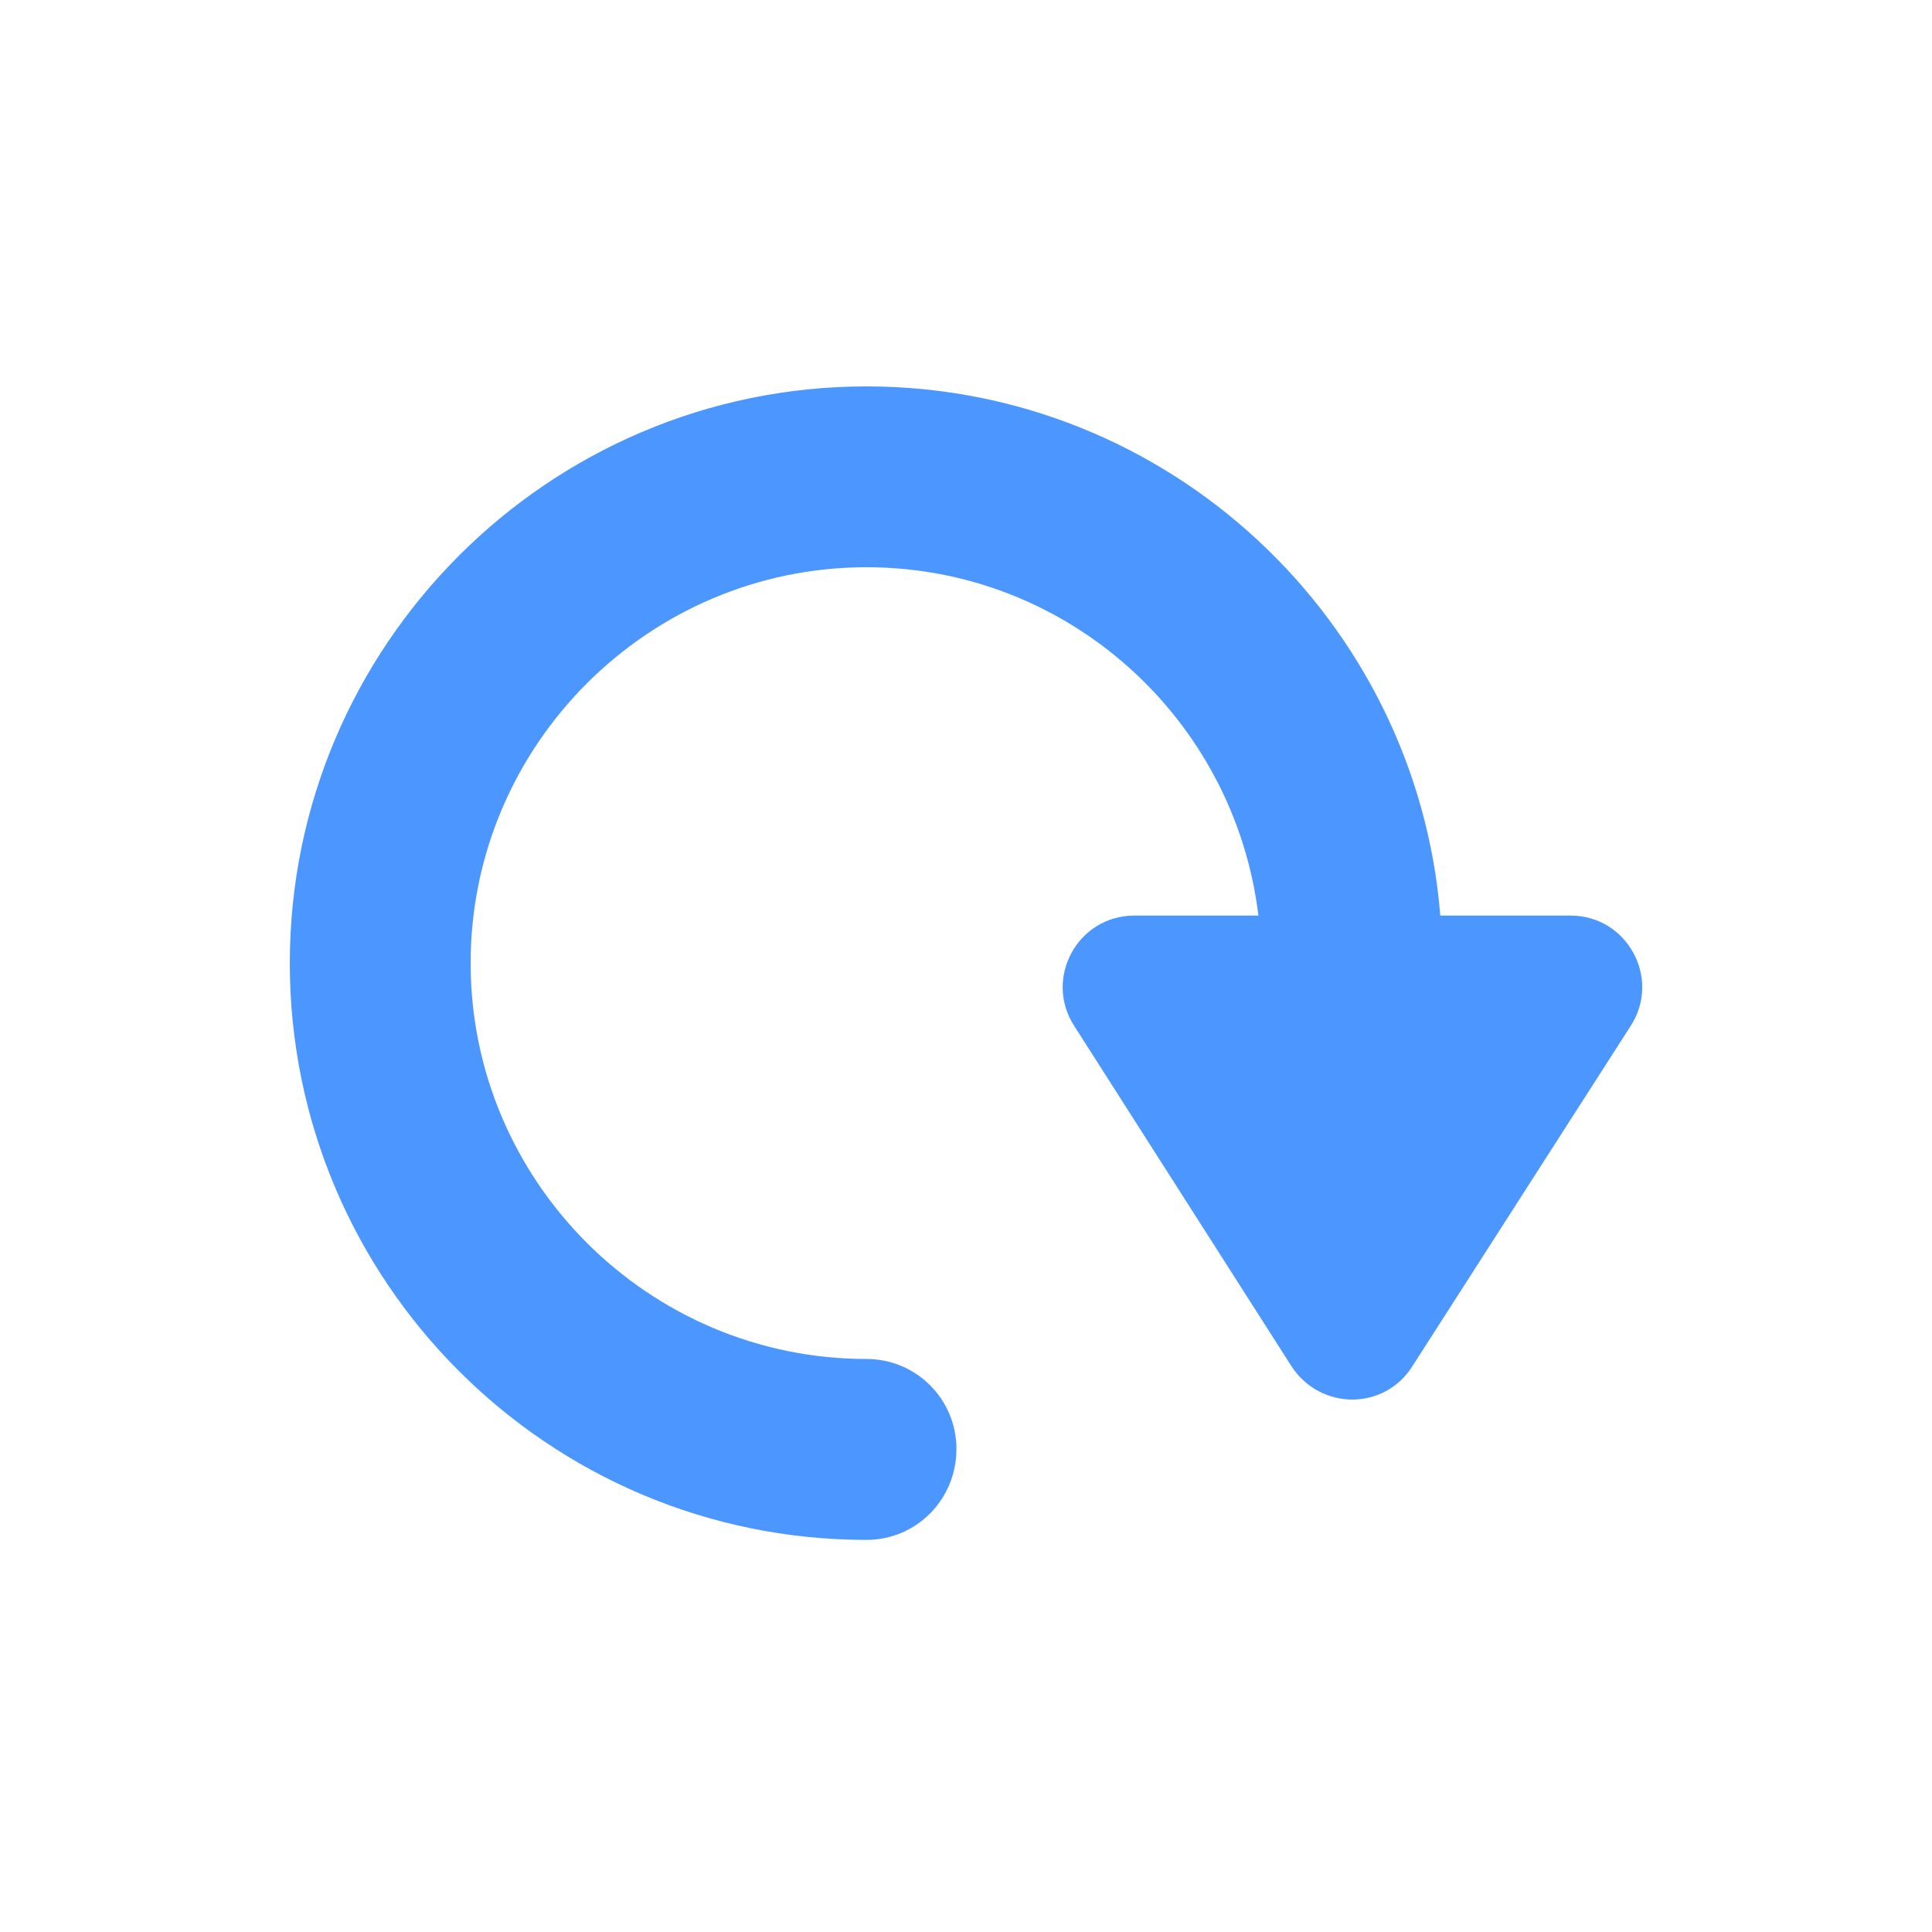
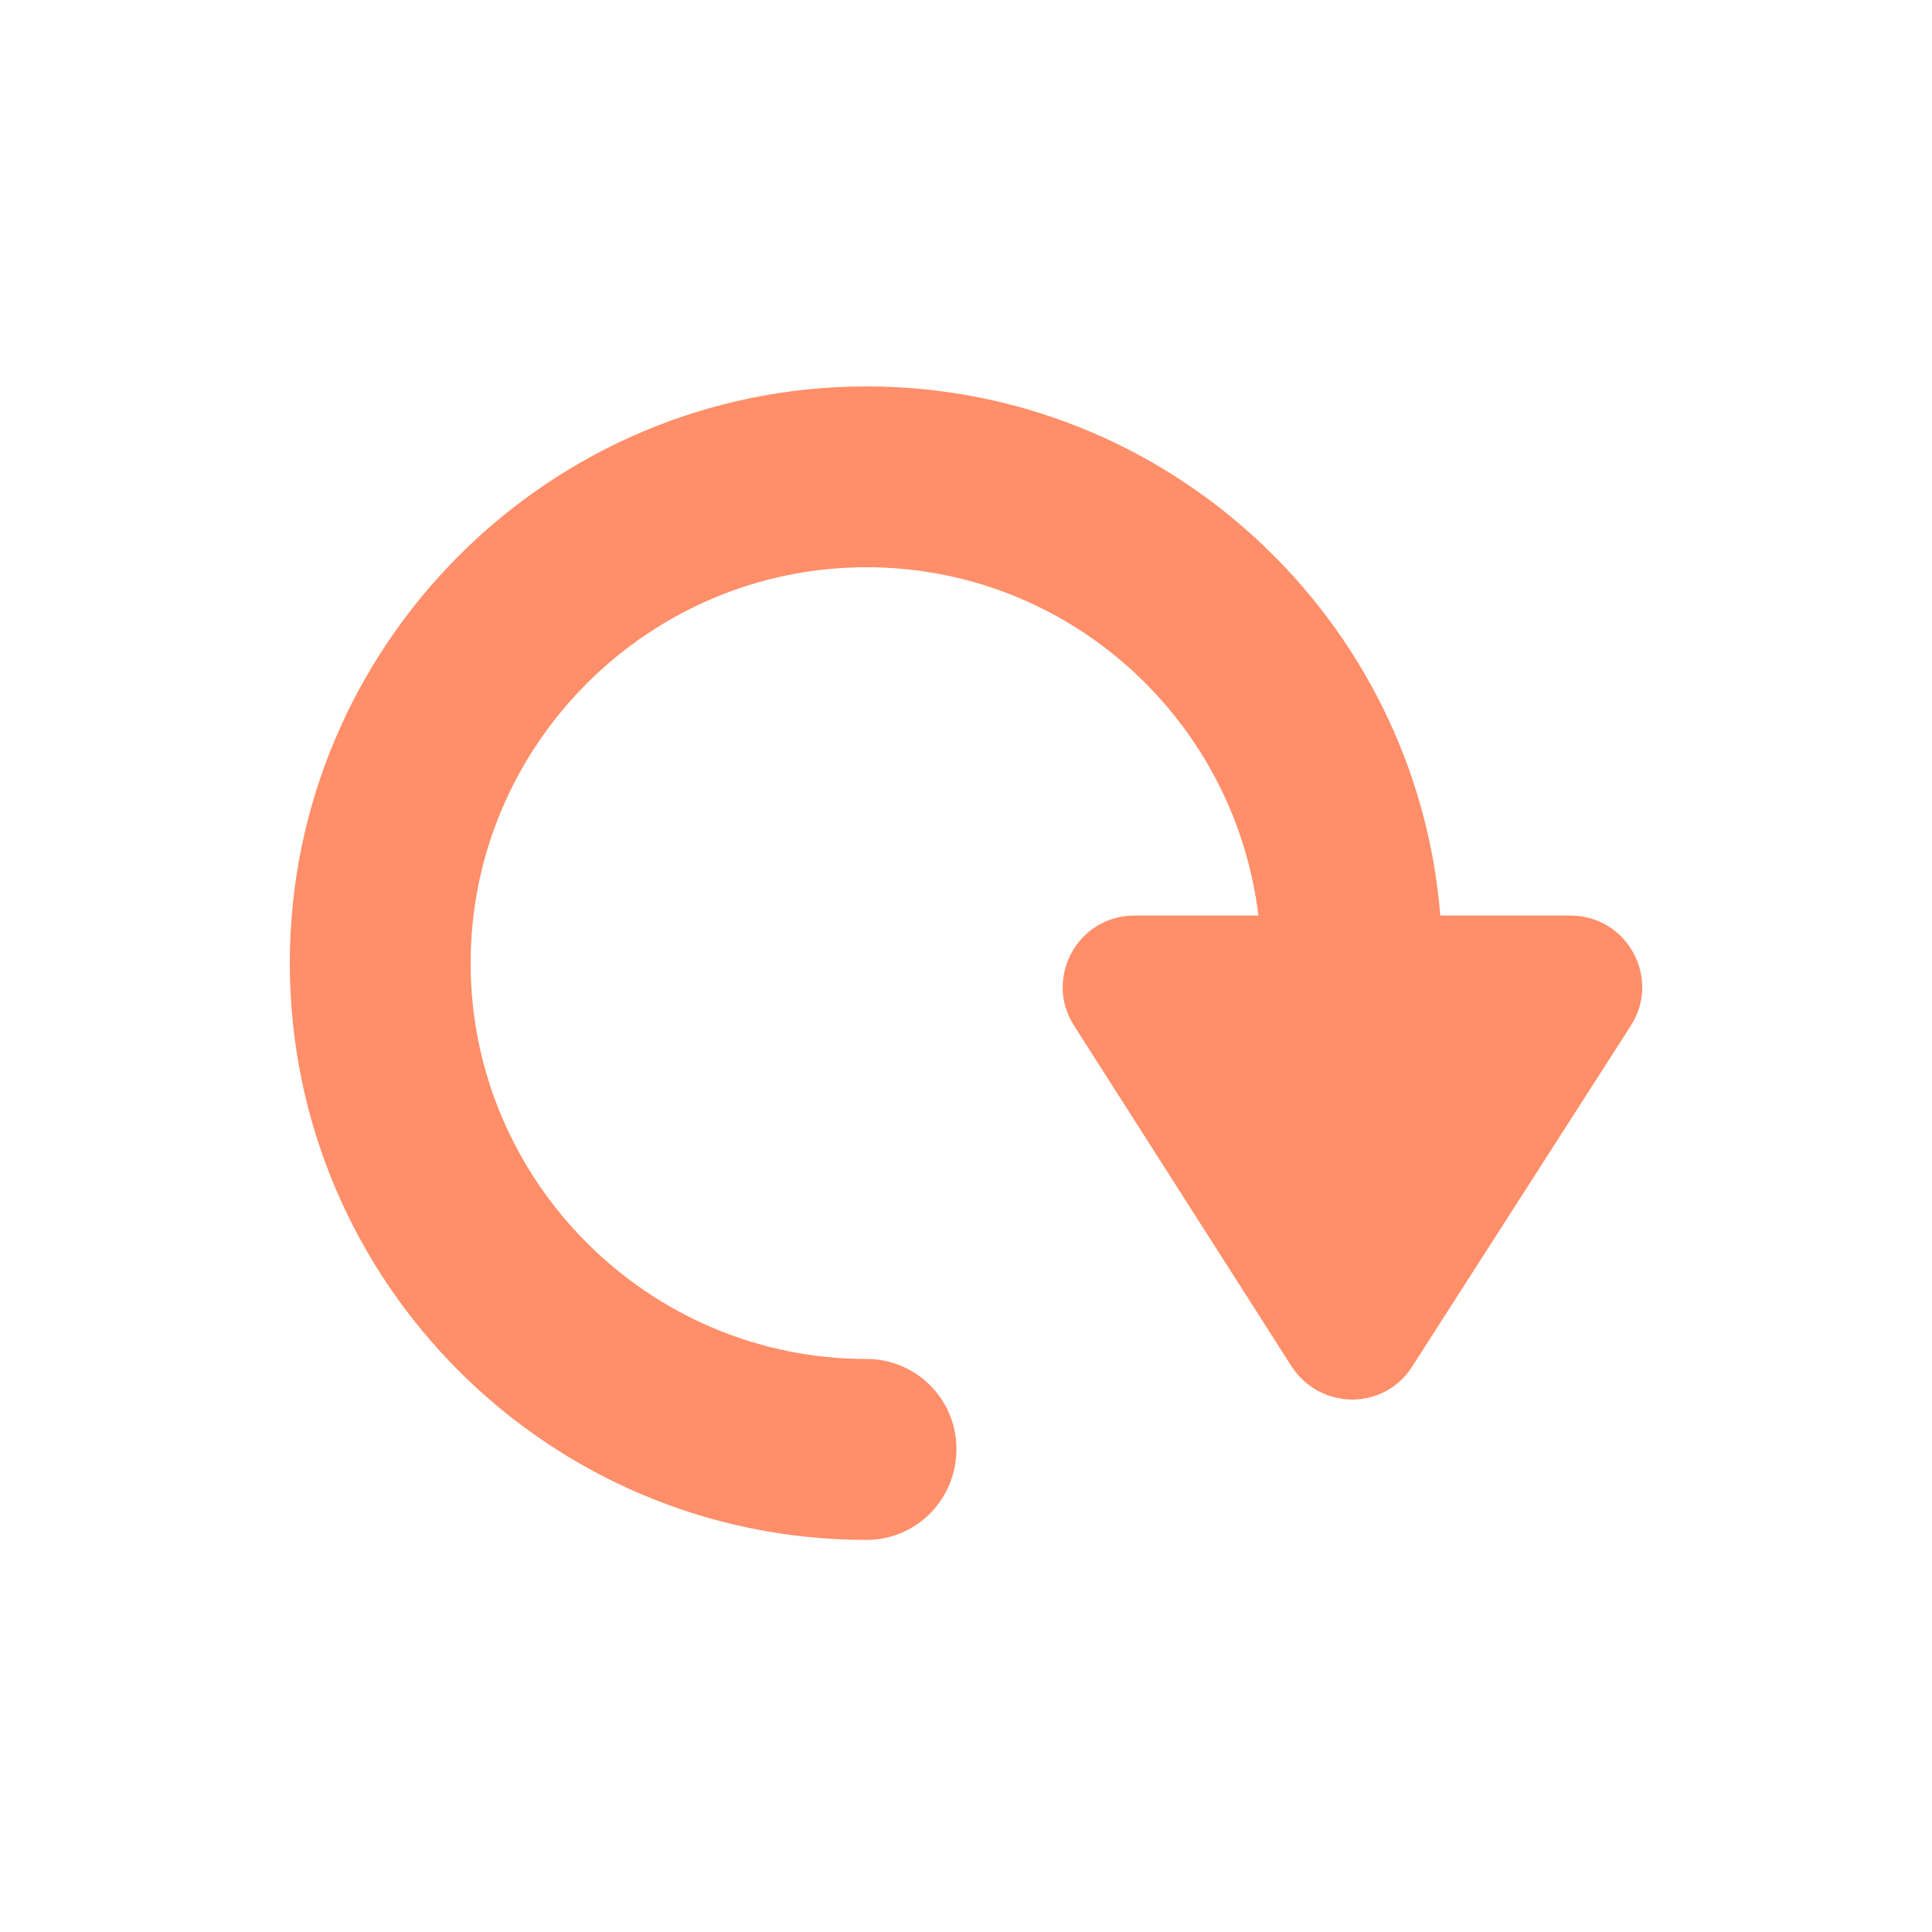
<svg xmlns="http://www.w3.org/2000/svg" width="20px" height="20px" viewBox="0 0 20 20" version="1.1">
  <defs />
  <g id="all-around-active" stroke="none" stroke-width="1" fill="none" fill-rule="evenodd">
-     <path d="M16.879,10.623 L14.621,14.143 C14.332,14.603 13.669,14.603 13.369,14.143 L11.122,10.623 C10.801,10.131 11.154,9.478 11.743,9.478 L13.027,9.478 C12.781,7.445 11.058,5.872 8.97,5.872 C6.714,5.872 4.872,7.713 4.872,9.97 C4.872,12.228 6.714,14.068 8.97,14.068 C9.485,14.068 9.901,14.485 9.901,14.999 C9.901,15.524 9.485,15.941 8.97,15.941 C5.675,15.941 3,13.266 3,9.97 C3,6.686 5.675,4 8.97,4 C12.095,4 14.664,6.418 14.91,9.478 L16.258,9.478 C16.847,9.478 17.2,10.131 16.879,10.623" id="Rotate" fill="#4C97FF" />
+     <path d="M16.879,10.623 L14.621,14.143 C14.332,14.603 13.669,14.603 13.369,14.143 L11.122,10.623 C10.801,10.131 11.154,9.478 11.743,9.478 L13.027,9.478 C12.781,7.445 11.058,5.872 8.97,5.872 C6.714,5.872 4.872,7.713 4.872,9.97 C4.872,12.228 6.714,14.068 8.97,14.068 C9.485,14.068 9.901,14.485 9.901,14.999 C9.901,15.524 9.485,15.941 8.97,15.941 C5.675,15.941 3,13.266 3,9.97 C3,6.686 5.675,4 8.97,4 C12.095,4 14.664,6.418 14.91,9.478 L16.258,9.478 C16.847,9.478 17.2,10.131 16.879,10.623" id="Rotate" fill="#FF8E69" />
  </g>
</svg>
